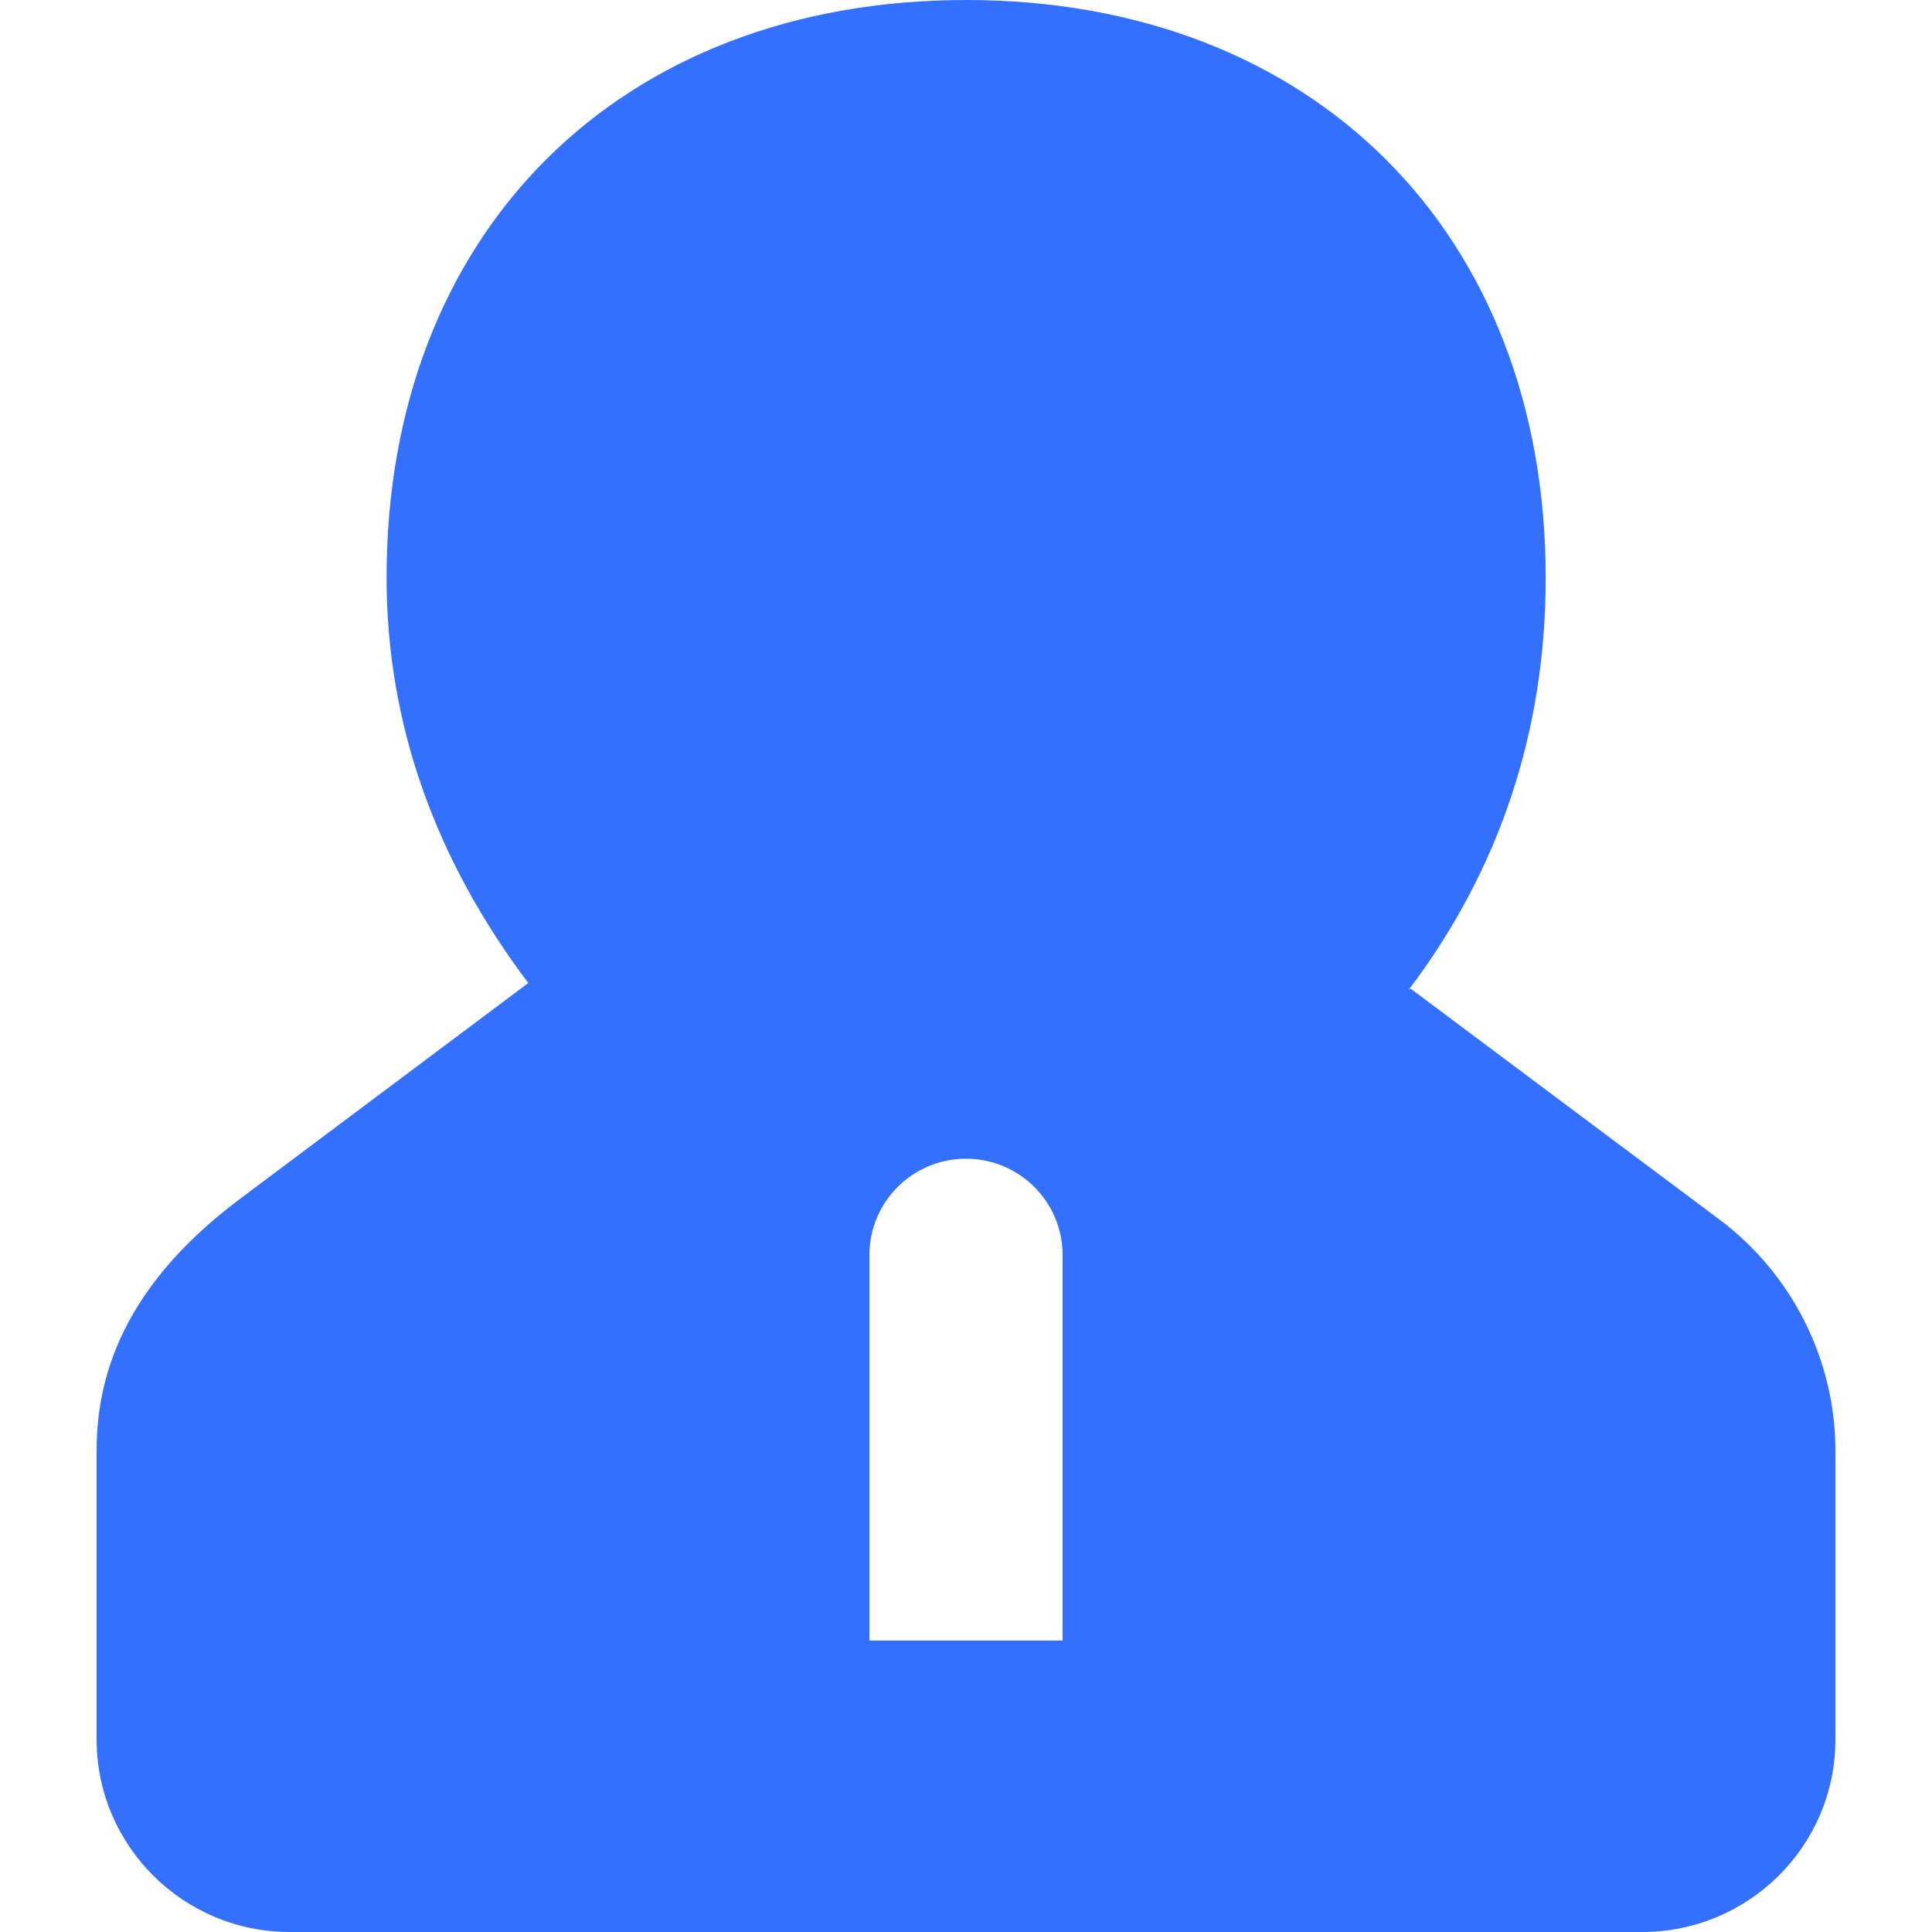
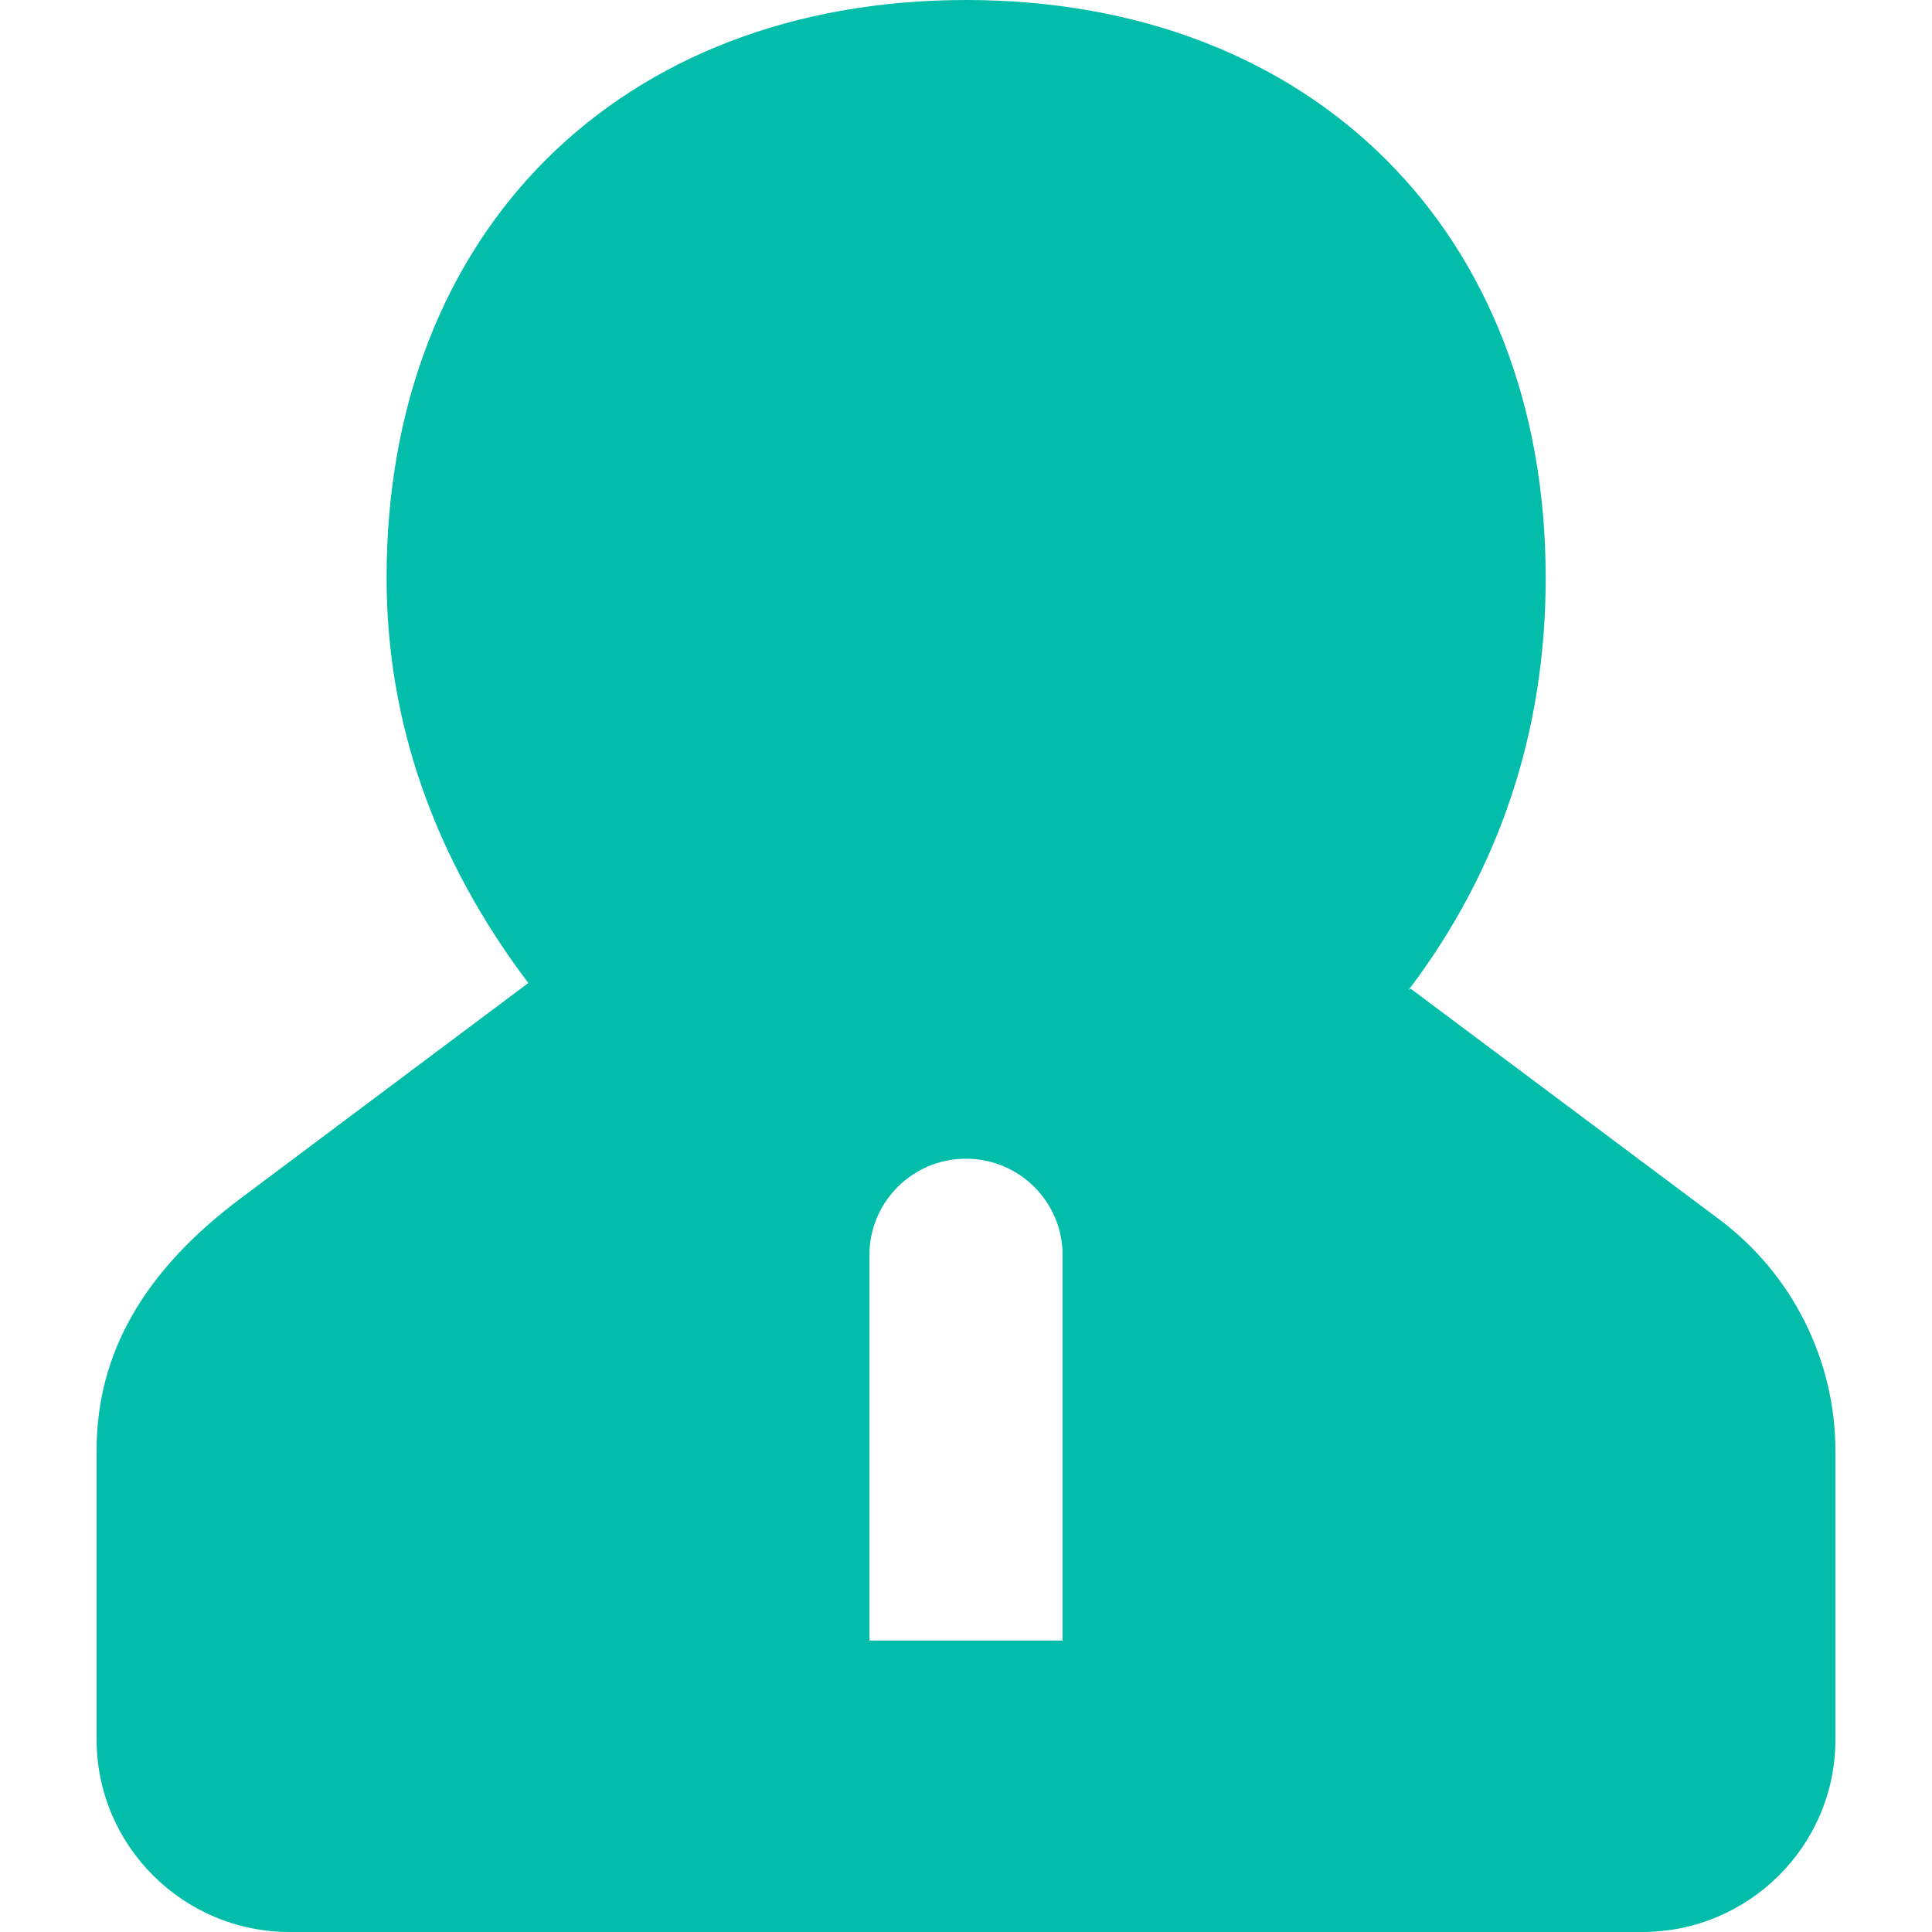
<svg xmlns="http://www.w3.org/2000/svg" width="20" height="20" viewBox="0 0 20 20" fill="none">
-   <path fill="#3370FF" d="M14.602 10.234L17.799 12.624C18.552 13.188 19 14.079 19 15.017L19 18.01C19 19.108 18.102 20 17 20L2.999 20C1.896 20 1 19.106 1 18.007L1 15.014C1 14.007 1.491 13.149 2.508 12.393L5.469 10.176C4.503 8.896 4.002 7.489 4.002 5.983C3.999 2.405 6.413 0 10 0C13.587 0 16.001 2.405 16.001 5.983C16.001 7.573 15.521 9.01 14.578 10.253M11 12.993C11 12.441 10.552 11.995 10 11.995C9.448 11.995 9 12.441 9 12.993L9 16.983L11 16.983L11 12.993Z">
+   <path fill="#02BDAA" d="M14.602 10.234L17.799 12.624C18.552 13.188 19 14.079 19 15.017L19 18.01C19 19.108 18.102 20 17 20L2.999 20C1.896 20 1 19.106 1 18.007L1 15.014C1 14.007 1.491 13.149 2.508 12.393L5.469 10.176C4.503 8.896 4.002 7.489 4.002 5.983C3.999 2.405 6.413 0 10 0C13.587 0 16.001 2.405 16.001 5.983C16.001 7.573 15.521 9.01 14.578 10.253M11 12.993C11 12.441 10.552 11.995 10 11.995C9.448 11.995 9 12.441 9 12.993L9 16.983L11 16.983L11 12.993Z">
</path>
</svg>
